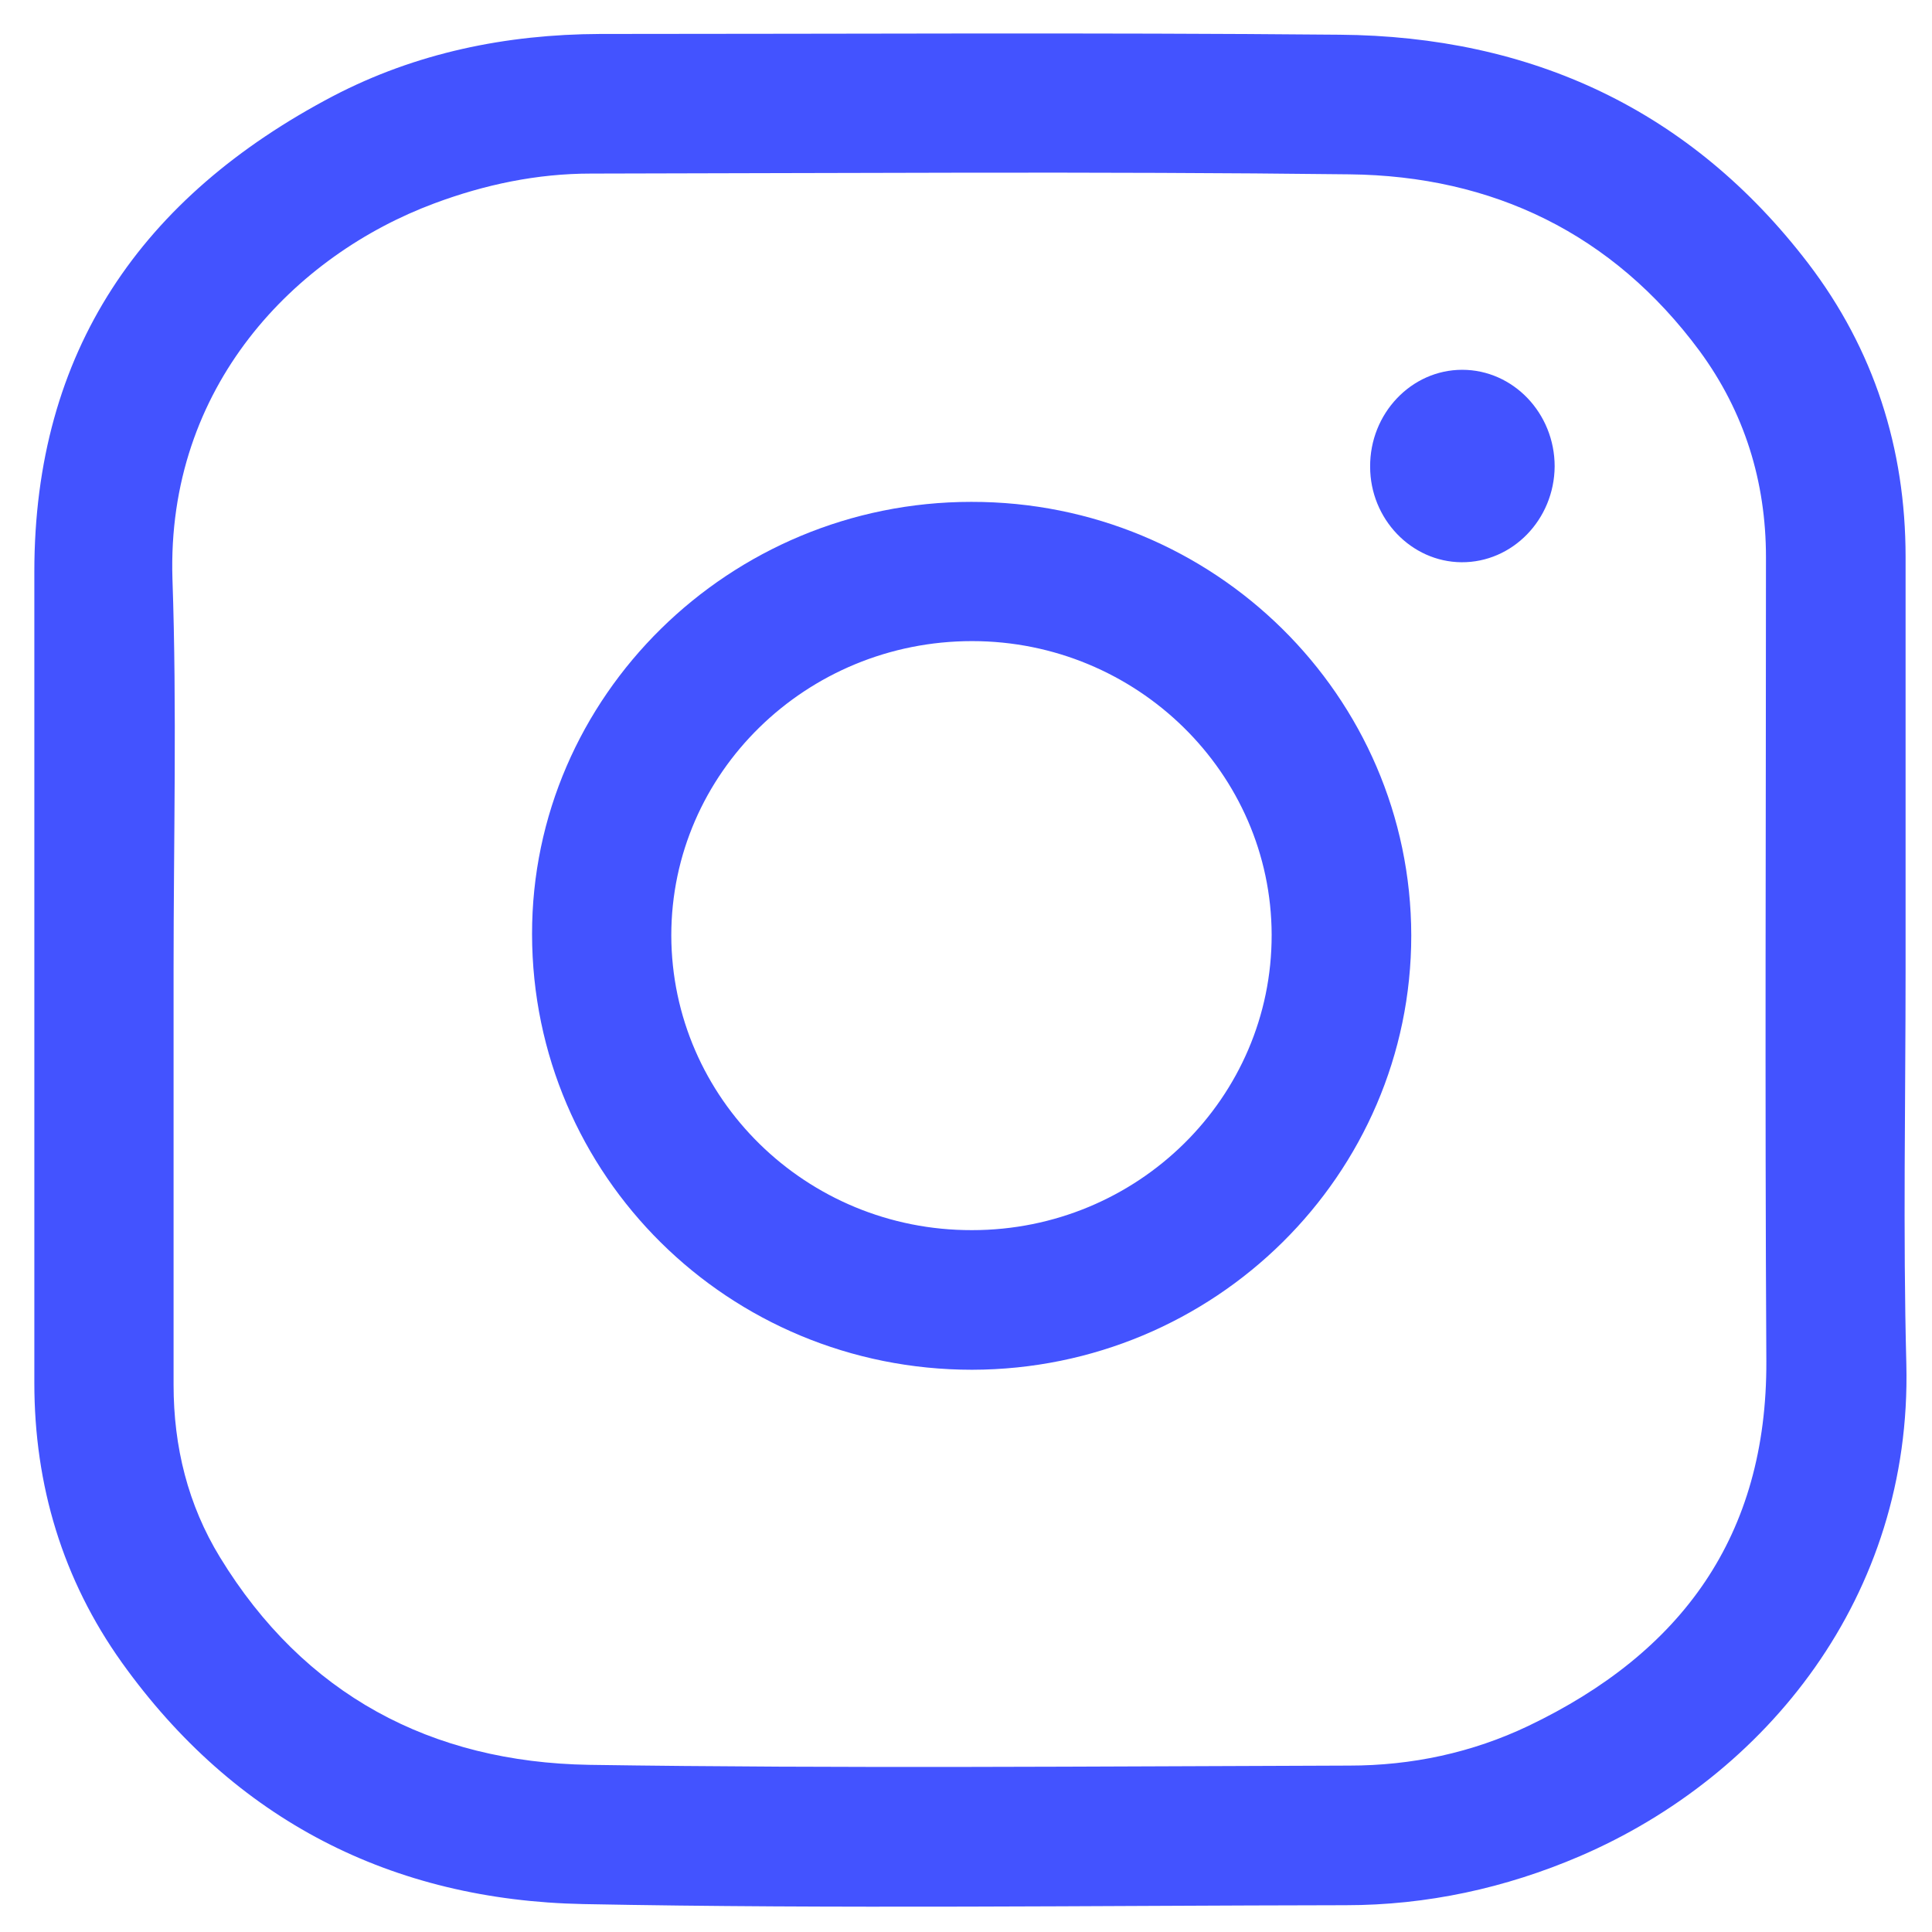
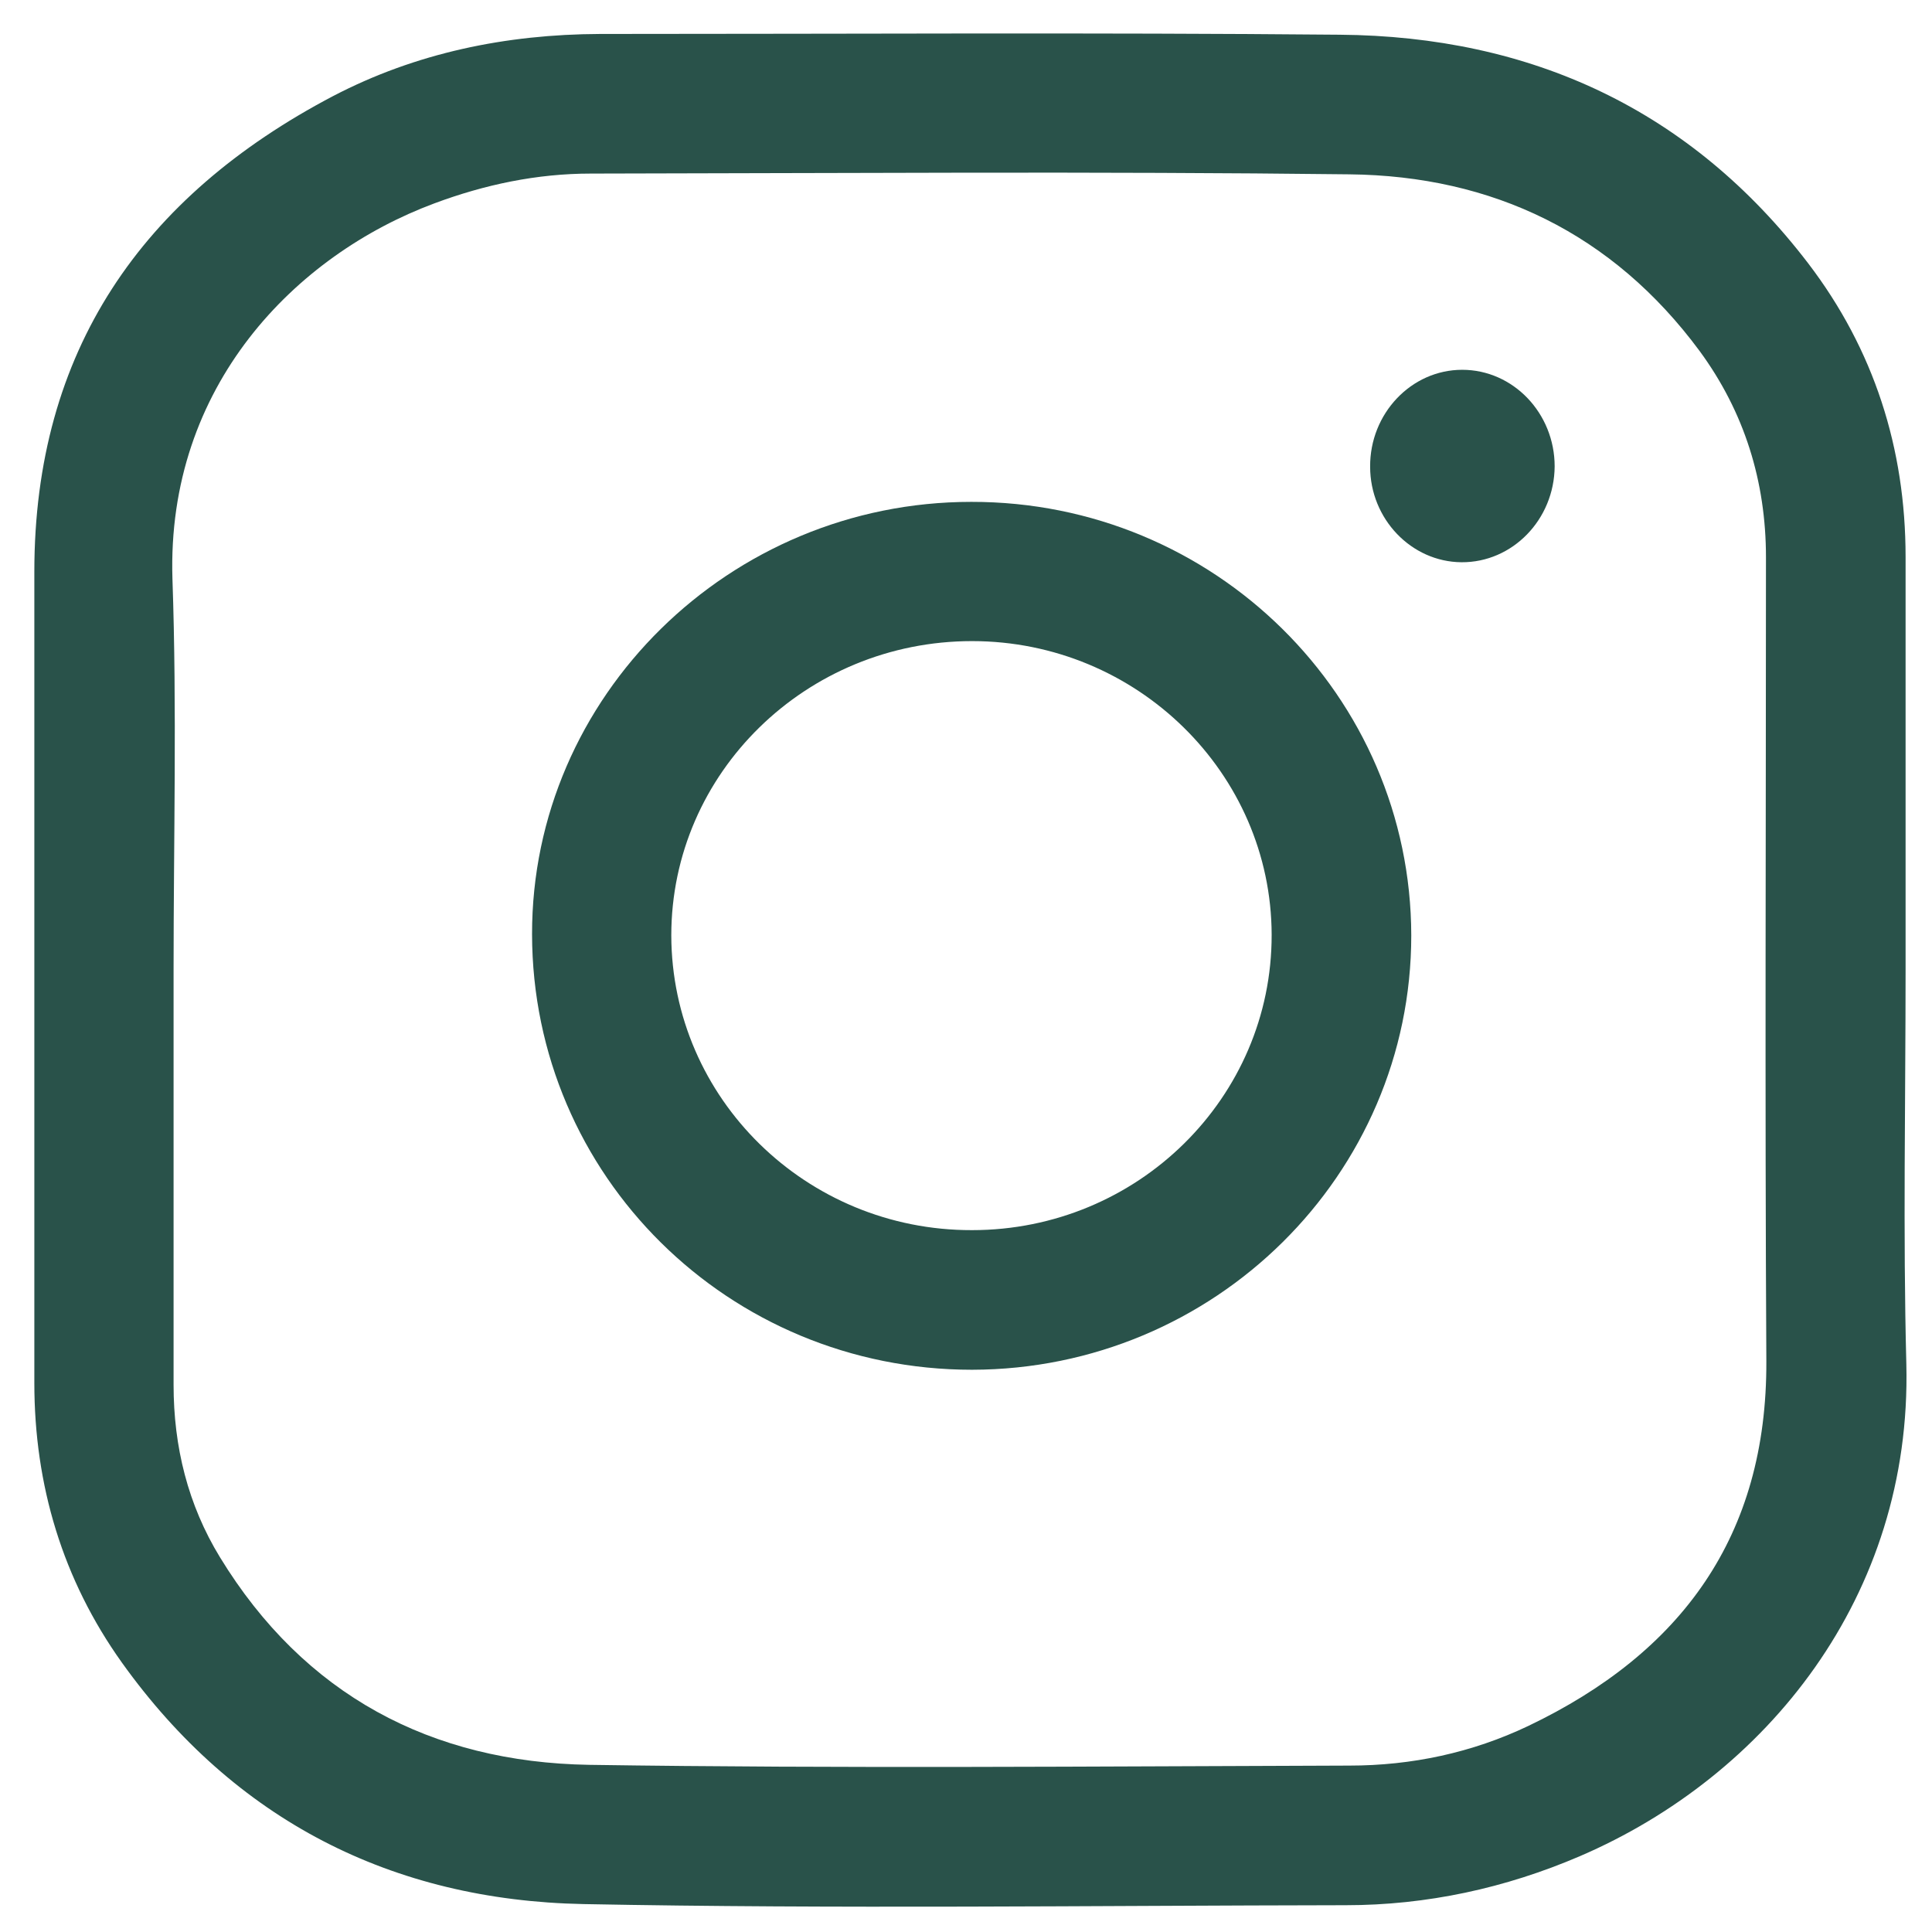
- <svg xmlns="http://www.w3.org/2000/svg" fill="#4353FF" width="50px" height="50px" enable-background="new 0 0 512 512" id="Layer_1" version="1.1" viewBox="0 0 512 512" xml:space="preserve">
+ <svg xmlns="http://www.w3.org/2000/svg" fill="#29524A" width="50px" height="50px" enable-background="new 0 0 512 512" id="Layer_1" version="1.1" viewBox="0 0 512 512" xml:space="preserve">
  <g>
    <path d="M505,257c0,34.8-0.7,69.7,0.2,104.5c1.5,61.6-37.2,109.2-86.5,130.4c-19.8,8.5-40.6,13-62.1,13c-67.3,0.1-134.7,1-202-0.3   c-50.7-1-92.4-22.2-122.3-64c-15.7-22-23.2-47-23.2-74.1c0-71.7,0-143.3,0-215c0-58.5,28.5-99.4,79.1-126C110.2,14,134.1,9.1,159,9   c65.3,0,130.7-0.4,196,0.2c50.7,0.4,93,19.8,124.2,60.6c17.4,22.8,25.8,49,25.8,77.8C505,184,505,220.5,505,257z M46,257   c0,36.7,0,73.3,0,110c0,16.4,3.8,31.8,12.3,45.7c22.3,36.5,56,54.3,97.8,55c67.1,1,134.3,0.4,201.5,0.2c16.5,0,32.5-3.4,47.4-10.5   c40.6-19.4,63.3-50.3,63.1-96.7c-0.4-71-0.1-142-0.1-213c0-20.1-5.7-38.5-17.6-54.7c-23-31.1-54.8-46.4-92.8-46.8   c-67-0.8-134-0.3-201-0.2c-14.3,0-28.1,2.9-41.5,7.9c-36.8,13.7-71,48.4-69.4,99.5C46.9,188,46,222.5,46,257z" />
    <path d="M257.6,363c-64.5,0-116.5-51.4-116.6-115.4c-0.1-63,52.3-114.6,116.4-114.6c64.3-0.1,116.5,51.4,116.6,114.9   C374,311.3,321.9,362.9,257.6,363z M257.6,326c43.9,0,79.5-35.1,79.4-78.3c-0.1-42.8-35.7-77.8-79.4-77.8   c-43.9,0-79.7,34.9-79.7,78C178,291.1,213.7,326.1,257.6,326z" />
    <path d="M387.5,98c13.5,0,24.5,11.5,24.5,25.6c-0.1,14.1-11.2,25.5-24.7,25.4c-13.3-0.1-24.2-11.5-24.2-25.3   C363,109.6,374,98,387.5,98z" />
  </g>
</svg>
